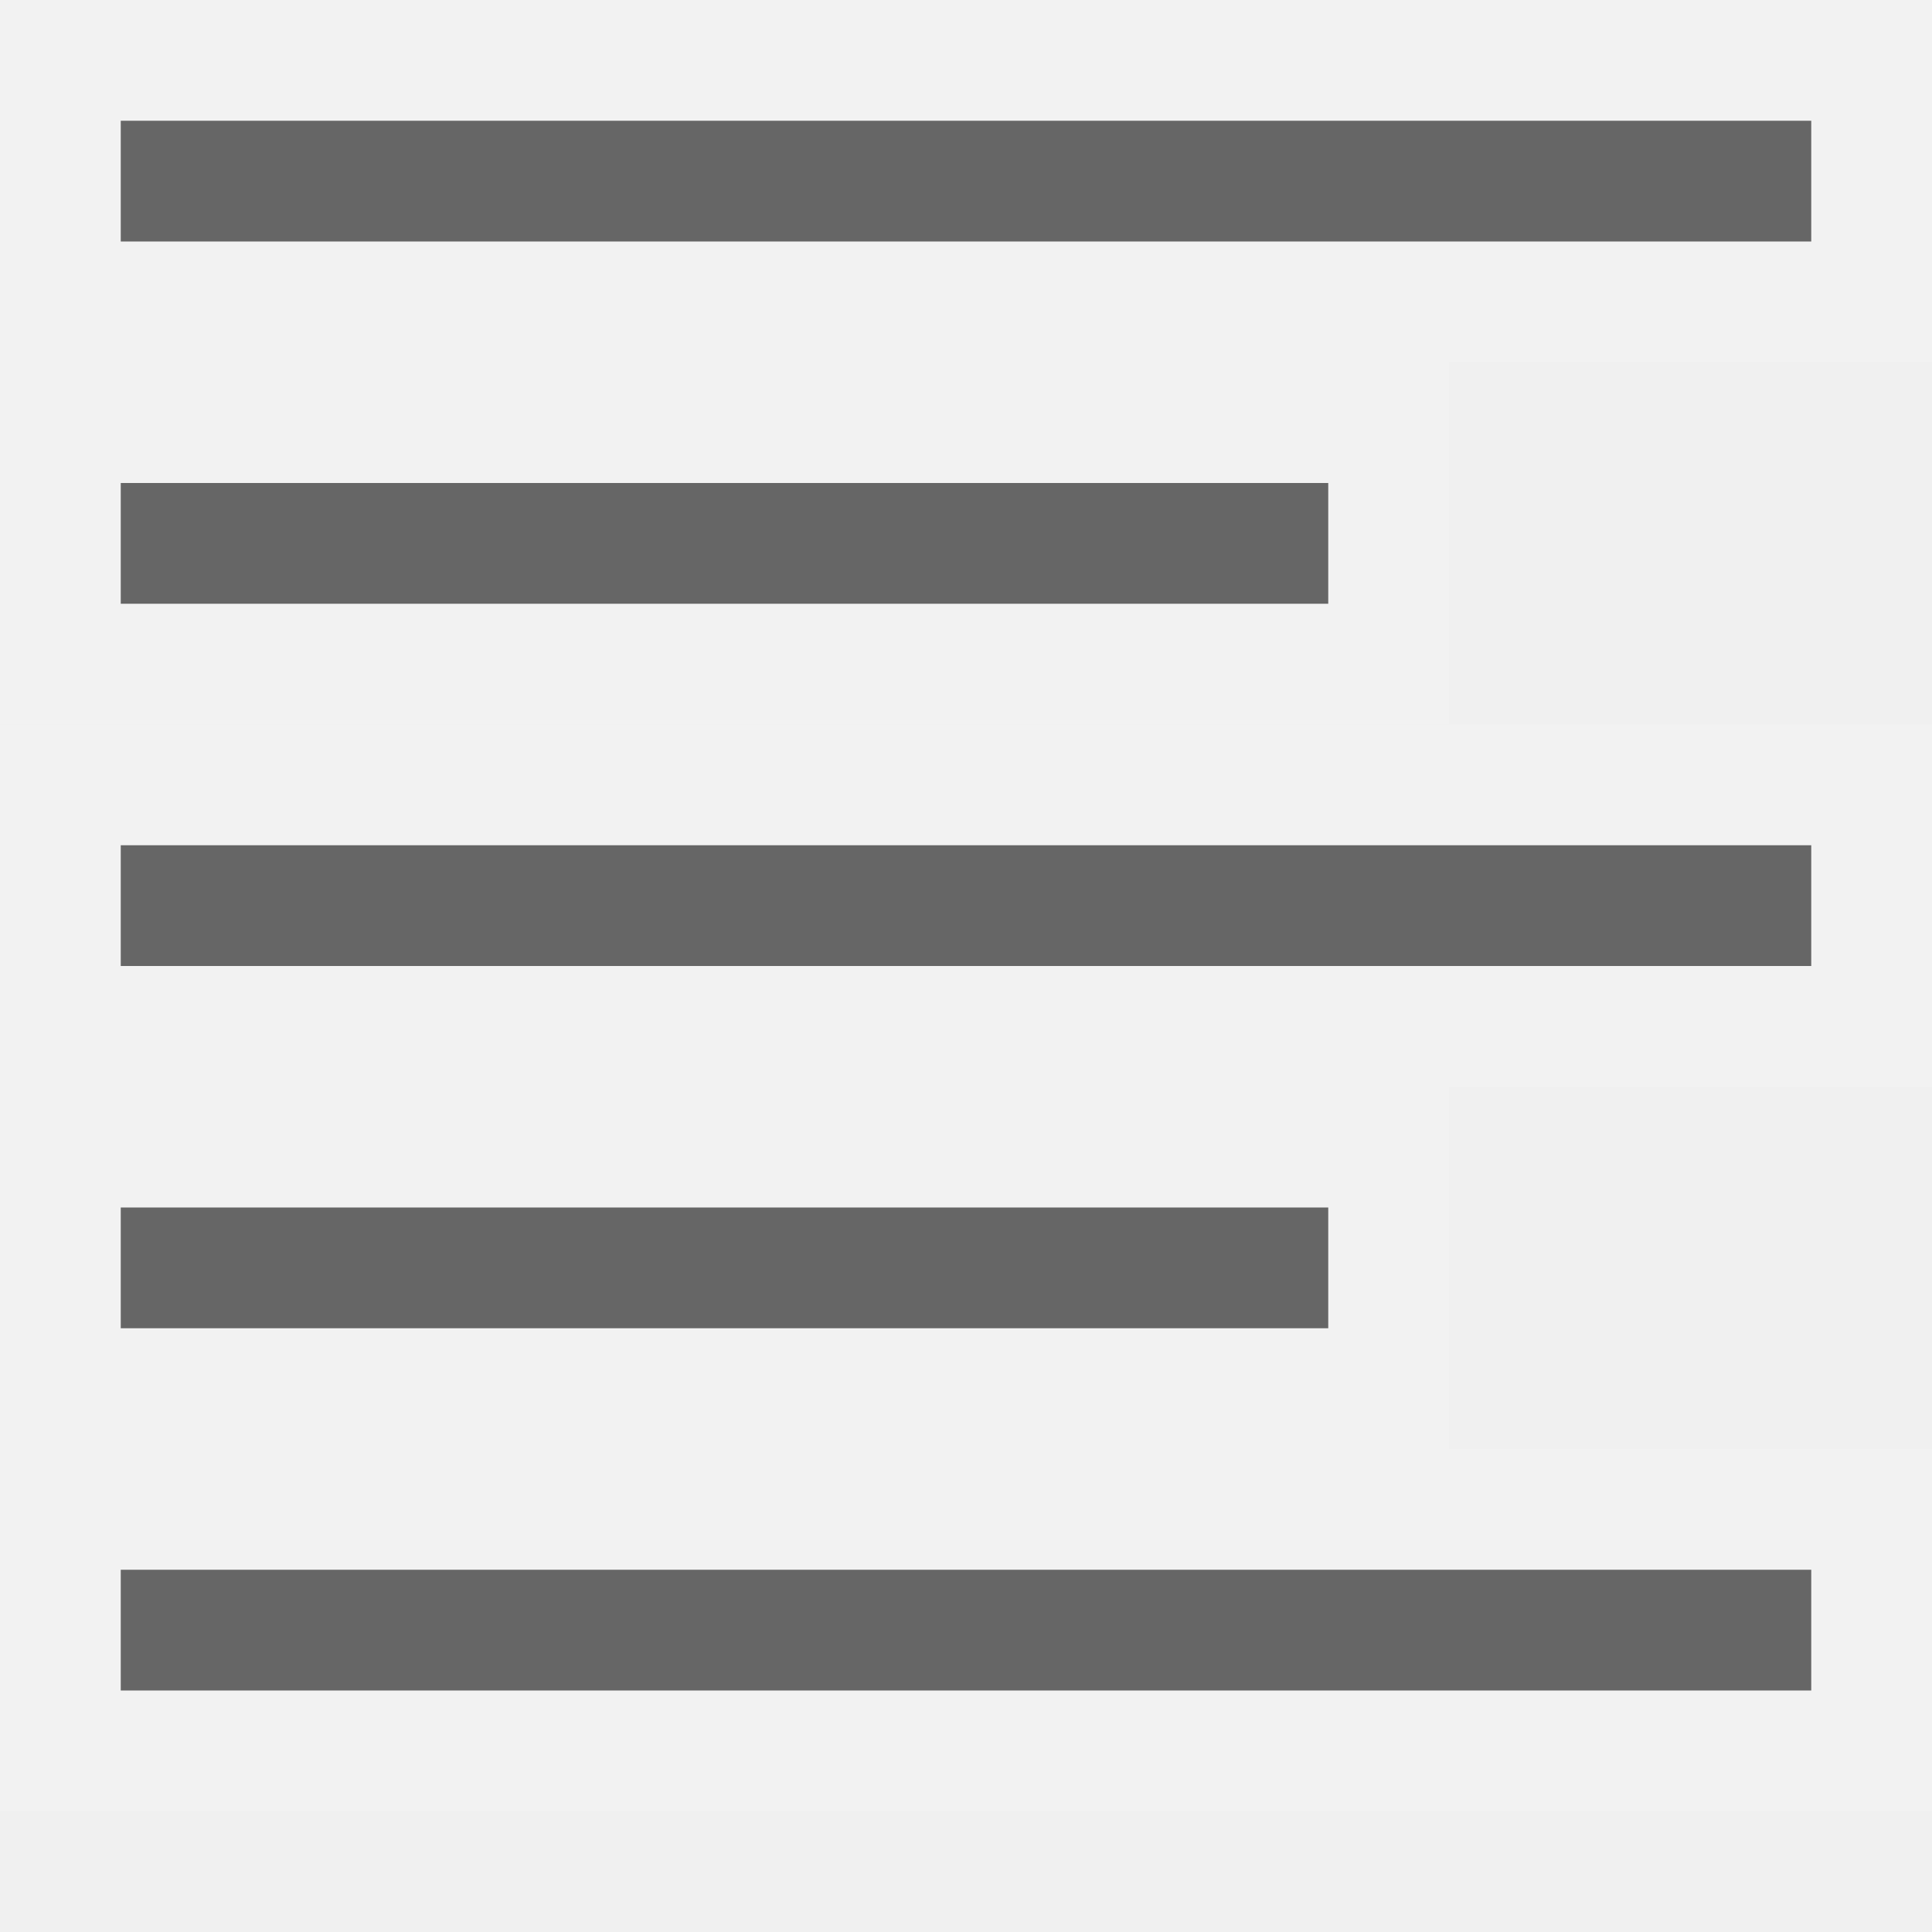
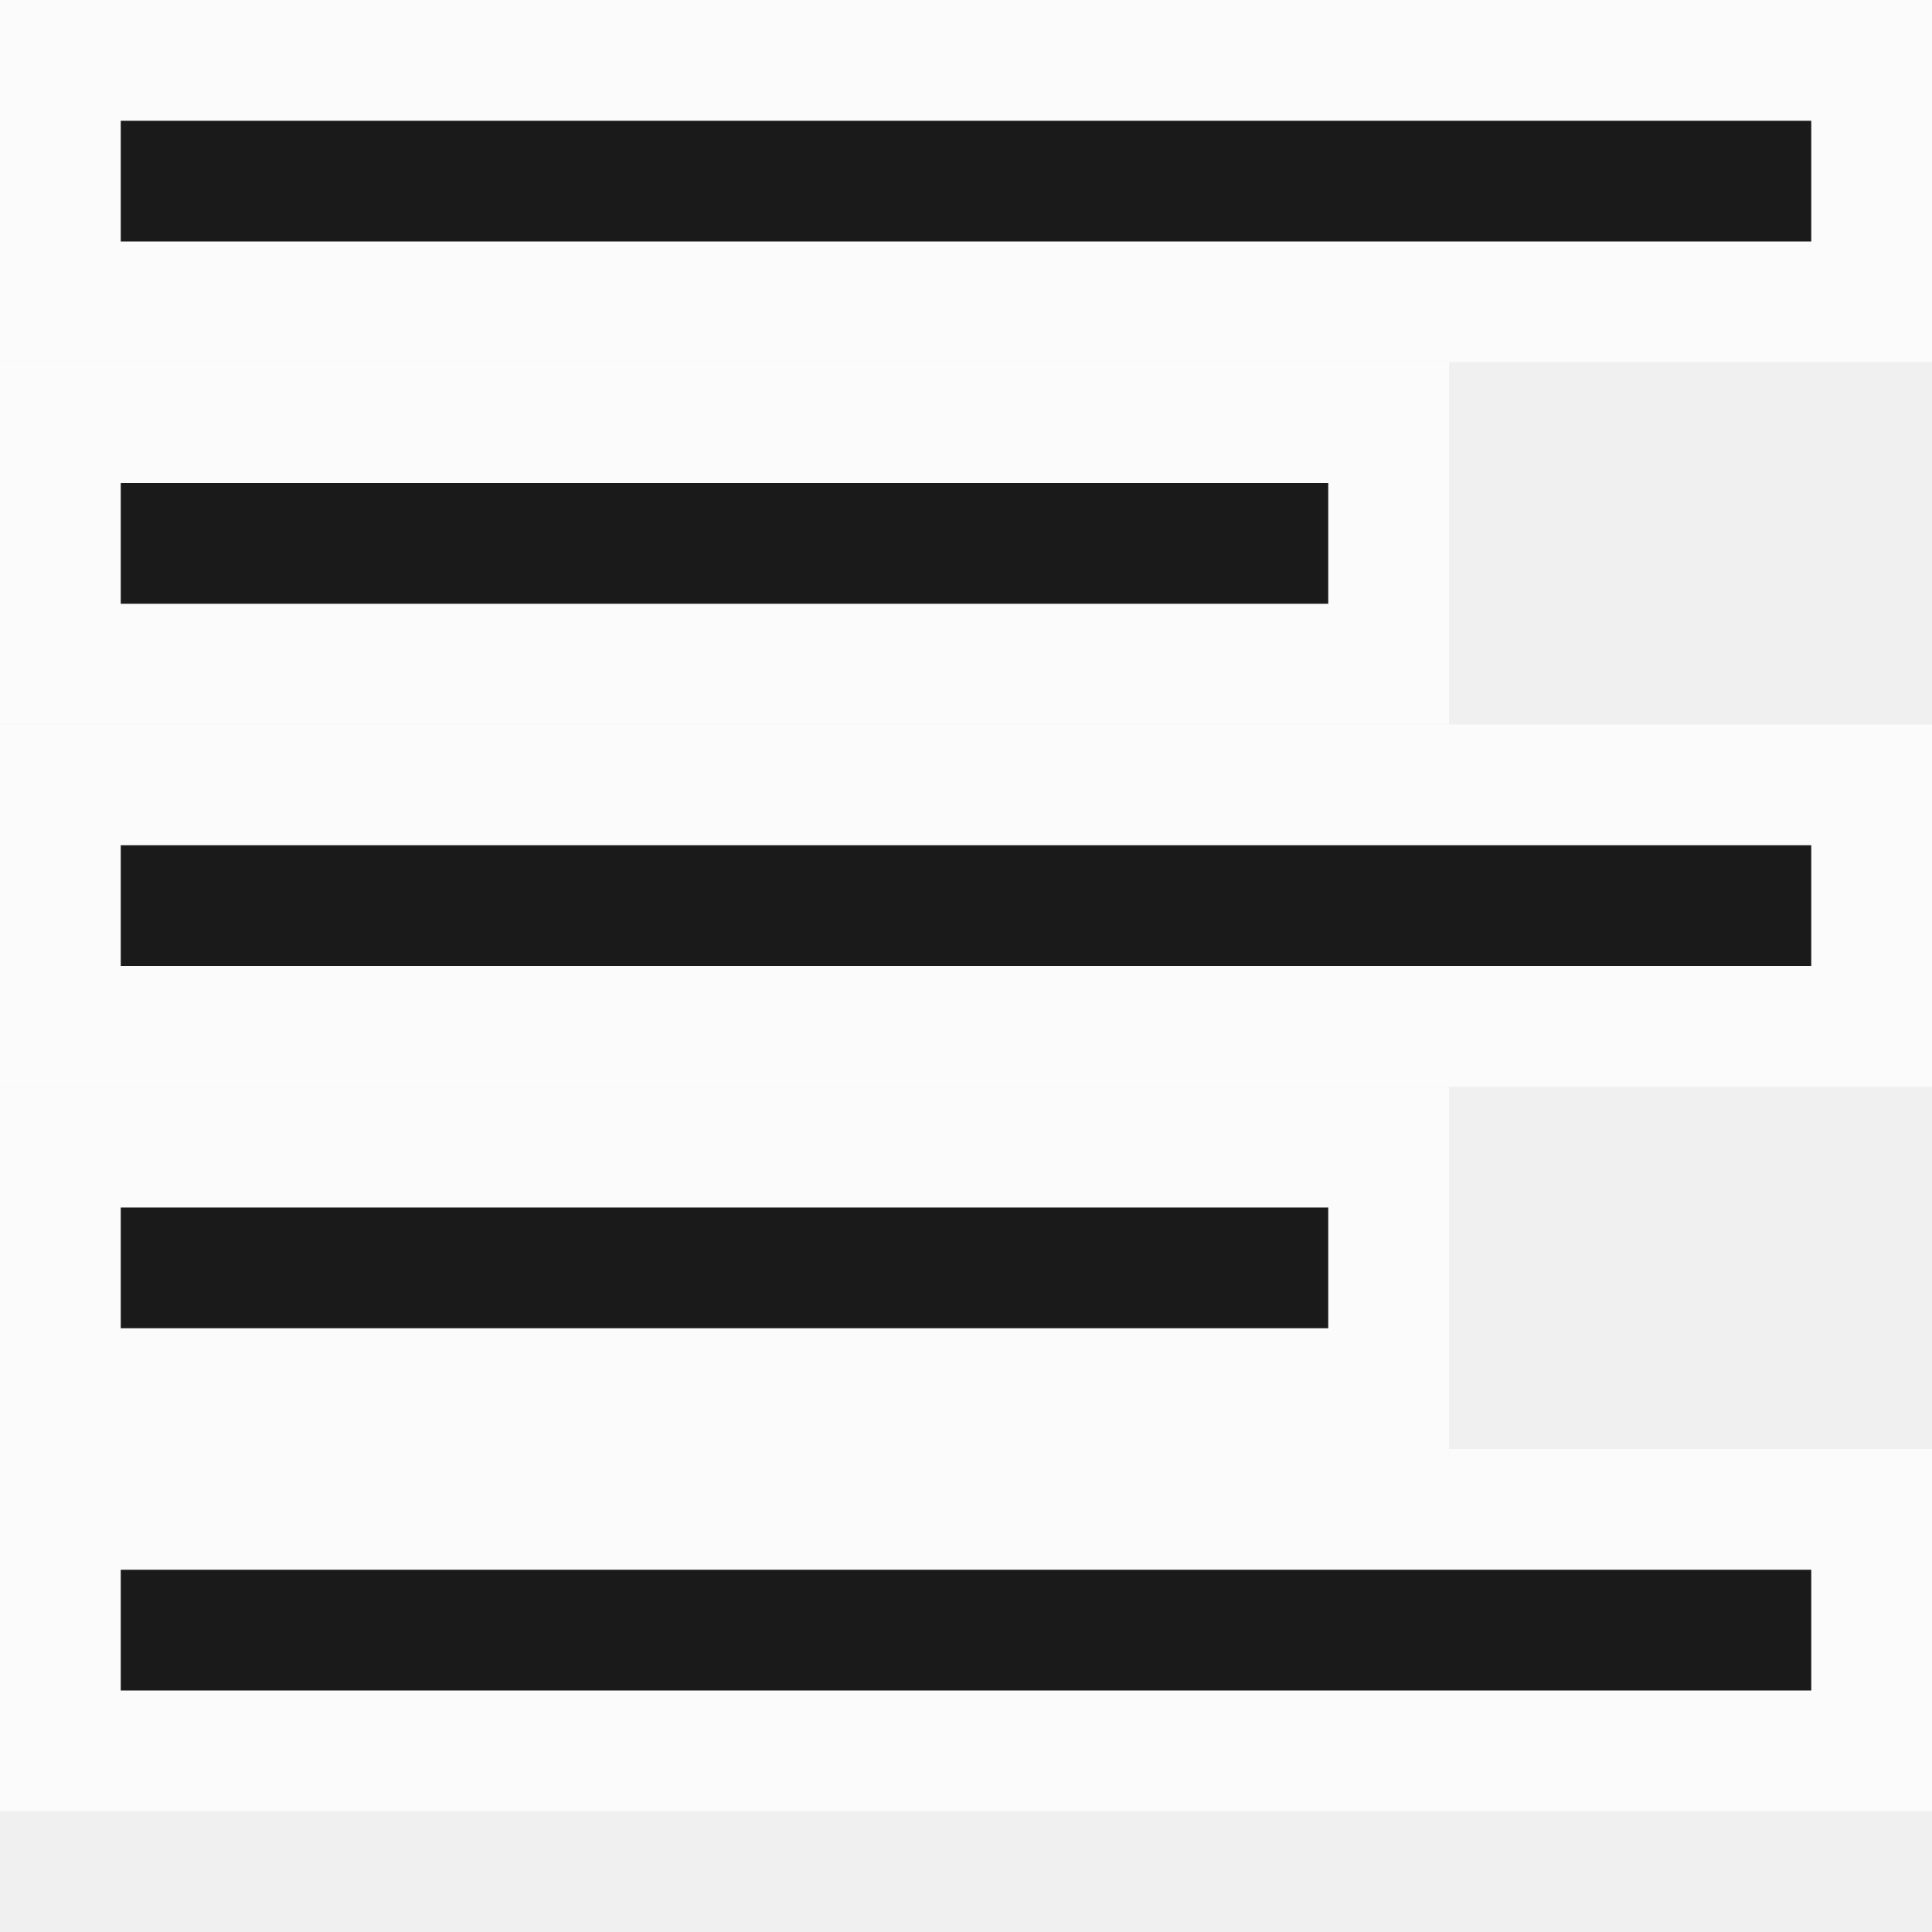
<svg xmlns="http://www.w3.org/2000/svg" id="svg14" version="1.1" width="16" height="16">
  <defs id="defs18" />
-   <g style="stroke:#f2f2f2;stroke-width:2" color="#bebebe" transform="translate(-613 -77)" id="g855">
-     <rect fill="#666" height="1" overflow="visible" style="marker:none;stroke:#f2f2f2;stroke-width:2" width="14" x="614" y="78" id="rect845" />
-     <rect fill="#666" height="1" overflow="visible" style="marker:none;stroke:#f2f2f2;stroke-width:2" width="10" x="614" y="81" id="rect847" />
-     <rect fill="#666" height="1" overflow="visible" style="marker:none;stroke:#f2f2f2;stroke-width:2" width="10" x="614" y="87" id="rect849" />
-     <rect fill="#666" height="1" overflow="visible" style="marker:none;stroke:#f2f2f2;stroke-width:2" width="14" x="614" y="90" id="rect851" />
-     <rect fill="#666" height="1" overflow="visible" style="marker:none;stroke:#f2f2f2;stroke-width:2" width="14" x="614" y="84" id="rect853" />
+   <g style="stroke:#ffffff;stroke-width:2;opacity:0.7" color="#bebebe" transform="translate(-613 -77)" id="g855">
+     <rect fill="#666" height="1" overflow="visible" style="marker:none;stroke:#ffffff;stroke-width:2" width="14" x="614" y="78" id="rect845" />
+     <rect fill="#666" height="1" overflow="visible" style="marker:none;stroke:#ffffff;stroke-width:2" width="10" x="614" y="81" id="rect847" />
+     <rect fill="#666" height="1" overflow="visible" style="marker:none;stroke:#ffffff;stroke-width:2" width="10" x="614" y="87" id="rect849" />
+     <rect fill="#666" height="1" overflow="visible" style="marker:none;stroke:#ffffff;stroke-width:2" width="14" x="614" y="90" id="rect851" />
+     <rect fill="#666" height="1" overflow="visible" style="marker:none;stroke:#ffffff;stroke-width:2" width="14" x="614" y="84" id="rect853" />
  </g>
-   <g id="g12" transform="translate(-613 -77)" color="#bebebe">
-     <rect id="rect2" y="78" x="614" width="14" style="marker:none" overflow="visible" height="1" fill="#666" />
-     <rect id="rect4" y="81" x="614" width="10" style="marker:none" overflow="visible" height="1" fill="#666" />
-     <rect id="rect6" y="87" x="614" width="10" style="marker:none" overflow="visible" height="1" fill="#666" />
-     <rect id="rect8" y="90" x="614" width="14" style="marker:none" overflow="visible" height="1" fill="#666" />
-     <rect id="rect10" y="84" x="614" width="14" style="marker:none" overflow="visible" height="1" fill="#666" />
+   <g id="g12" transform="translate(-613 -77)" color="#bebebe" style="fill:#1a1a1a">
+     <rect id="rect2" y="78" x="614" width="14" style="marker:none;fill:#1a1a1a" overflow="visible" height="1" fill="#666" />
+     <rect id="rect4" y="81" x="614" width="10" style="marker:none;fill:#1a1a1a" overflow="visible" height="1" fill="#666" />
+     <rect id="rect6" y="87" x="614" width="10" style="marker:none;fill:#1a1a1a" overflow="visible" height="1" fill="#666" />
+     <rect id="rect8" y="90" x="614" width="14" style="marker:none;fill:#1a1a1a" overflow="visible" height="1" fill="#666" />
+     <rect id="rect10" y="84" x="614" width="14" style="marker:none;fill:#1a1a1a" overflow="visible" height="1" fill="#666" />
  </g>
</svg>
